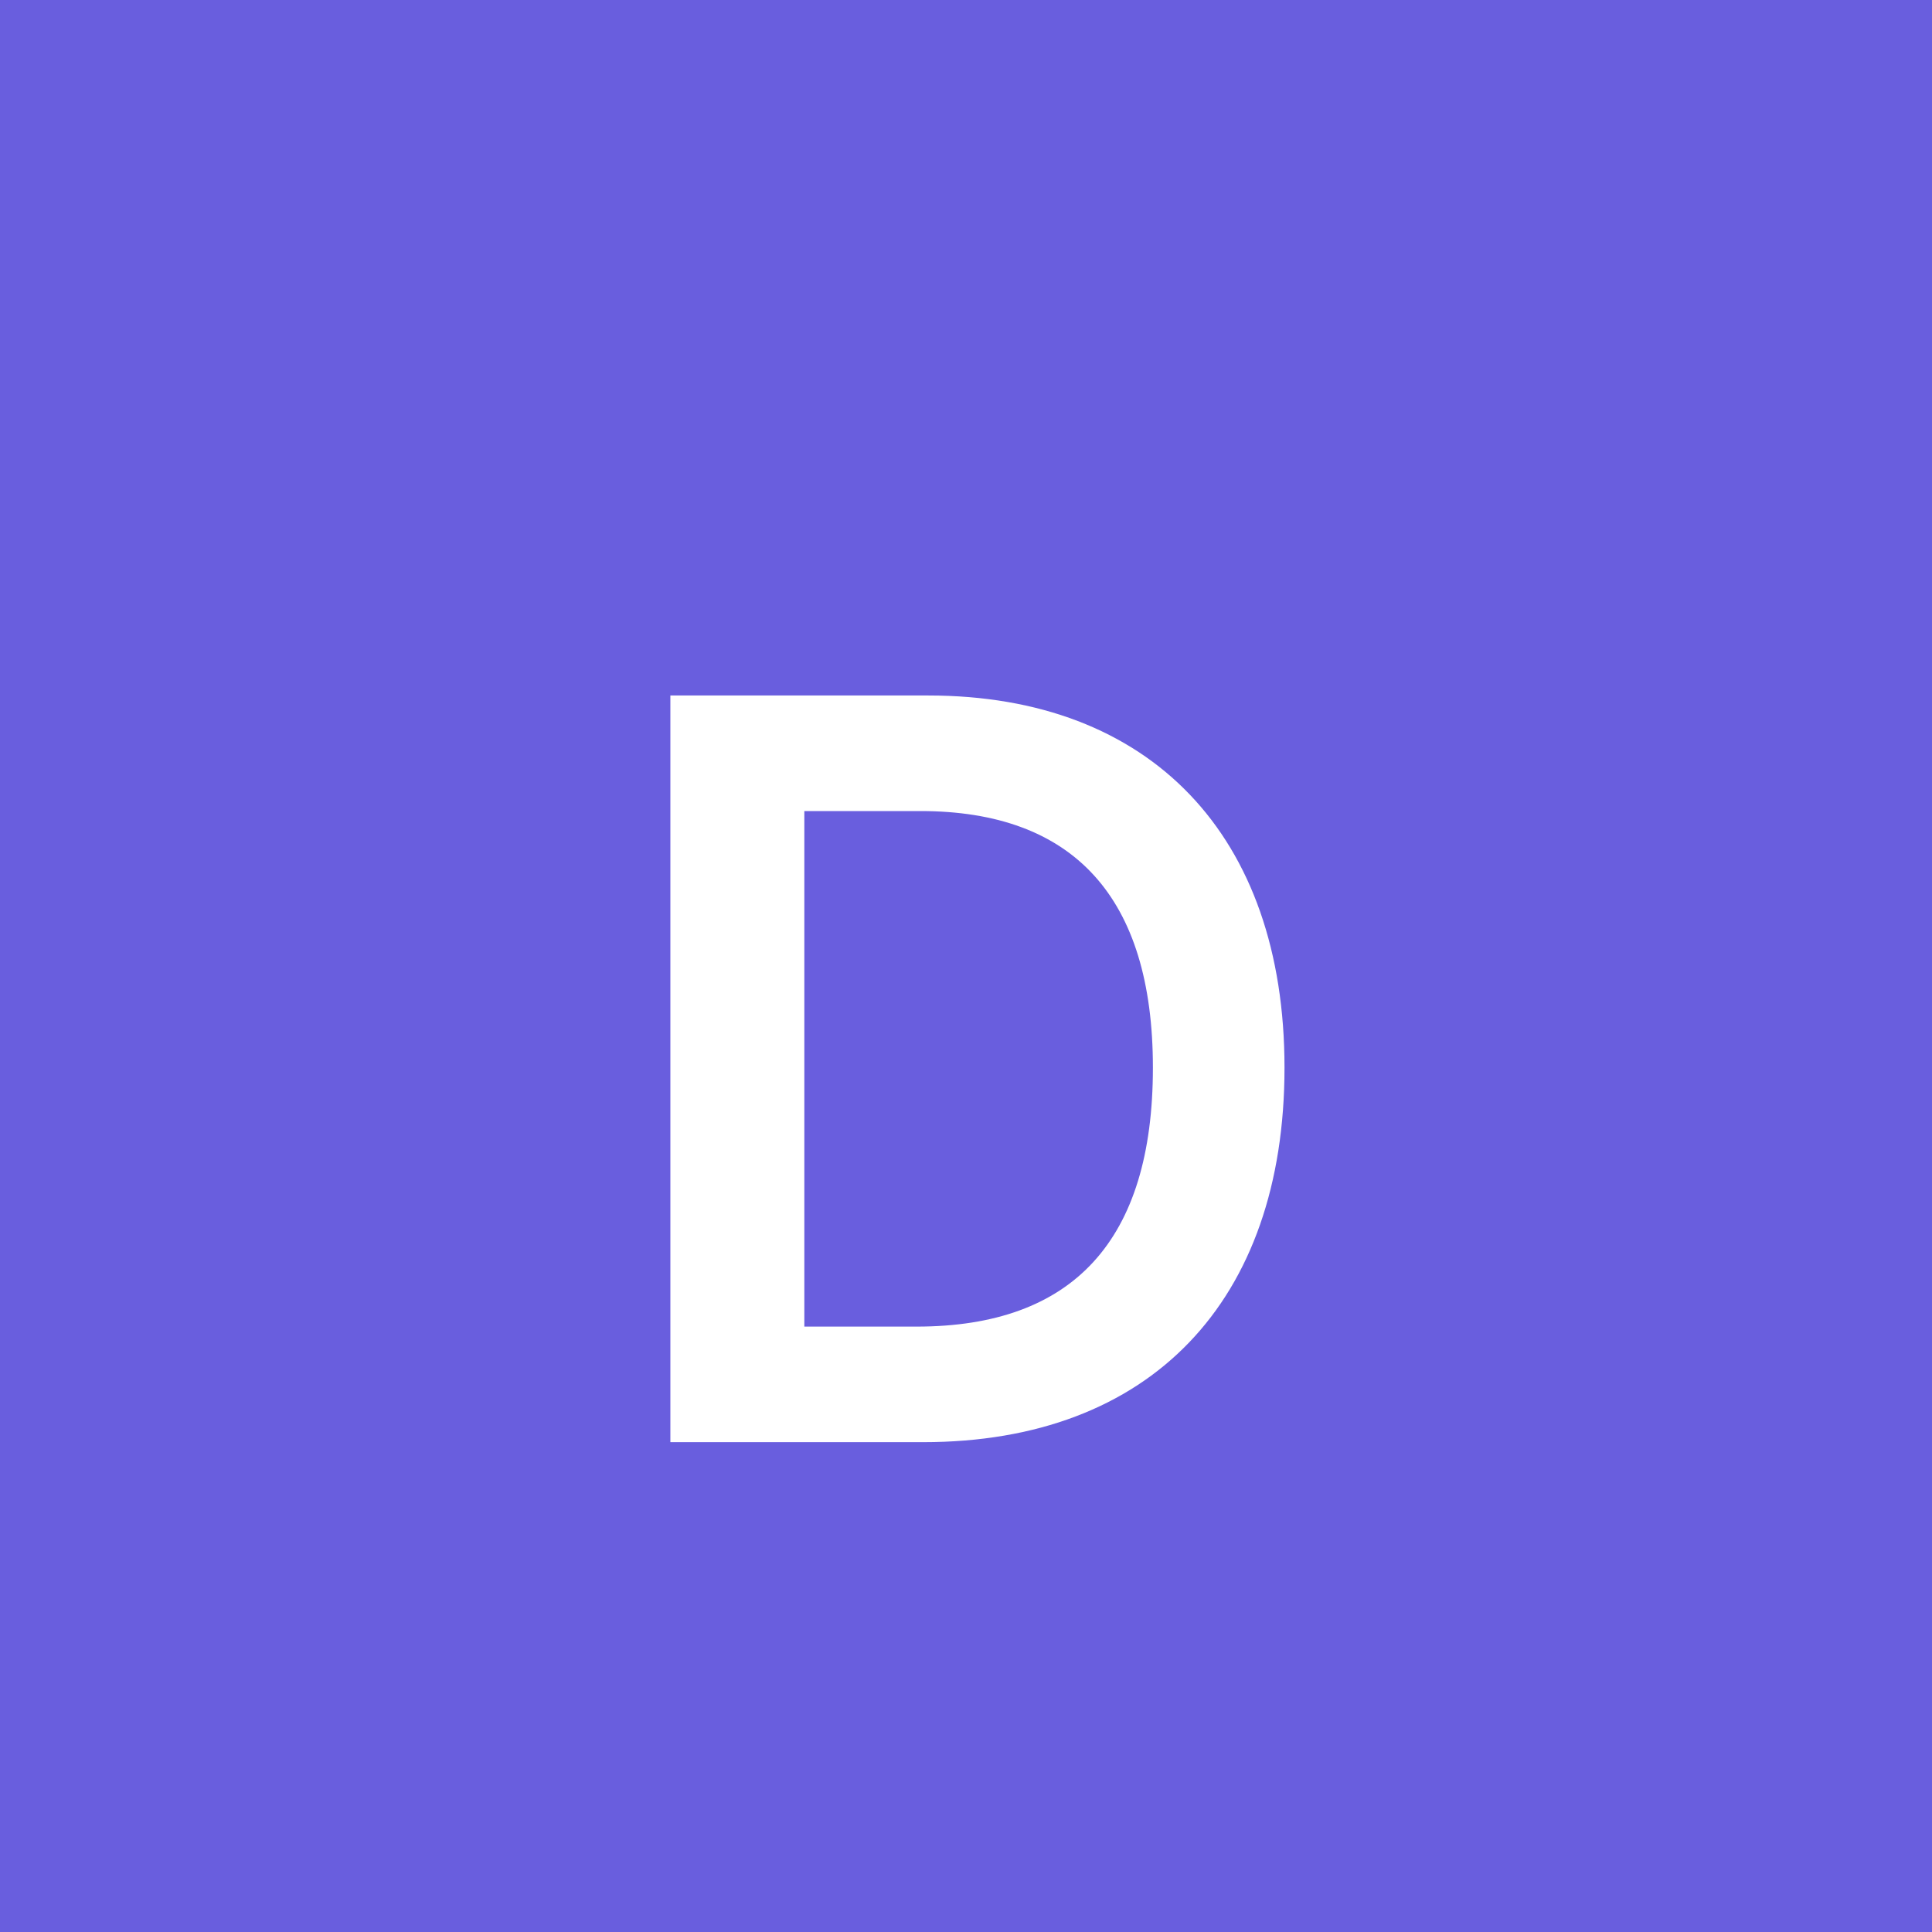
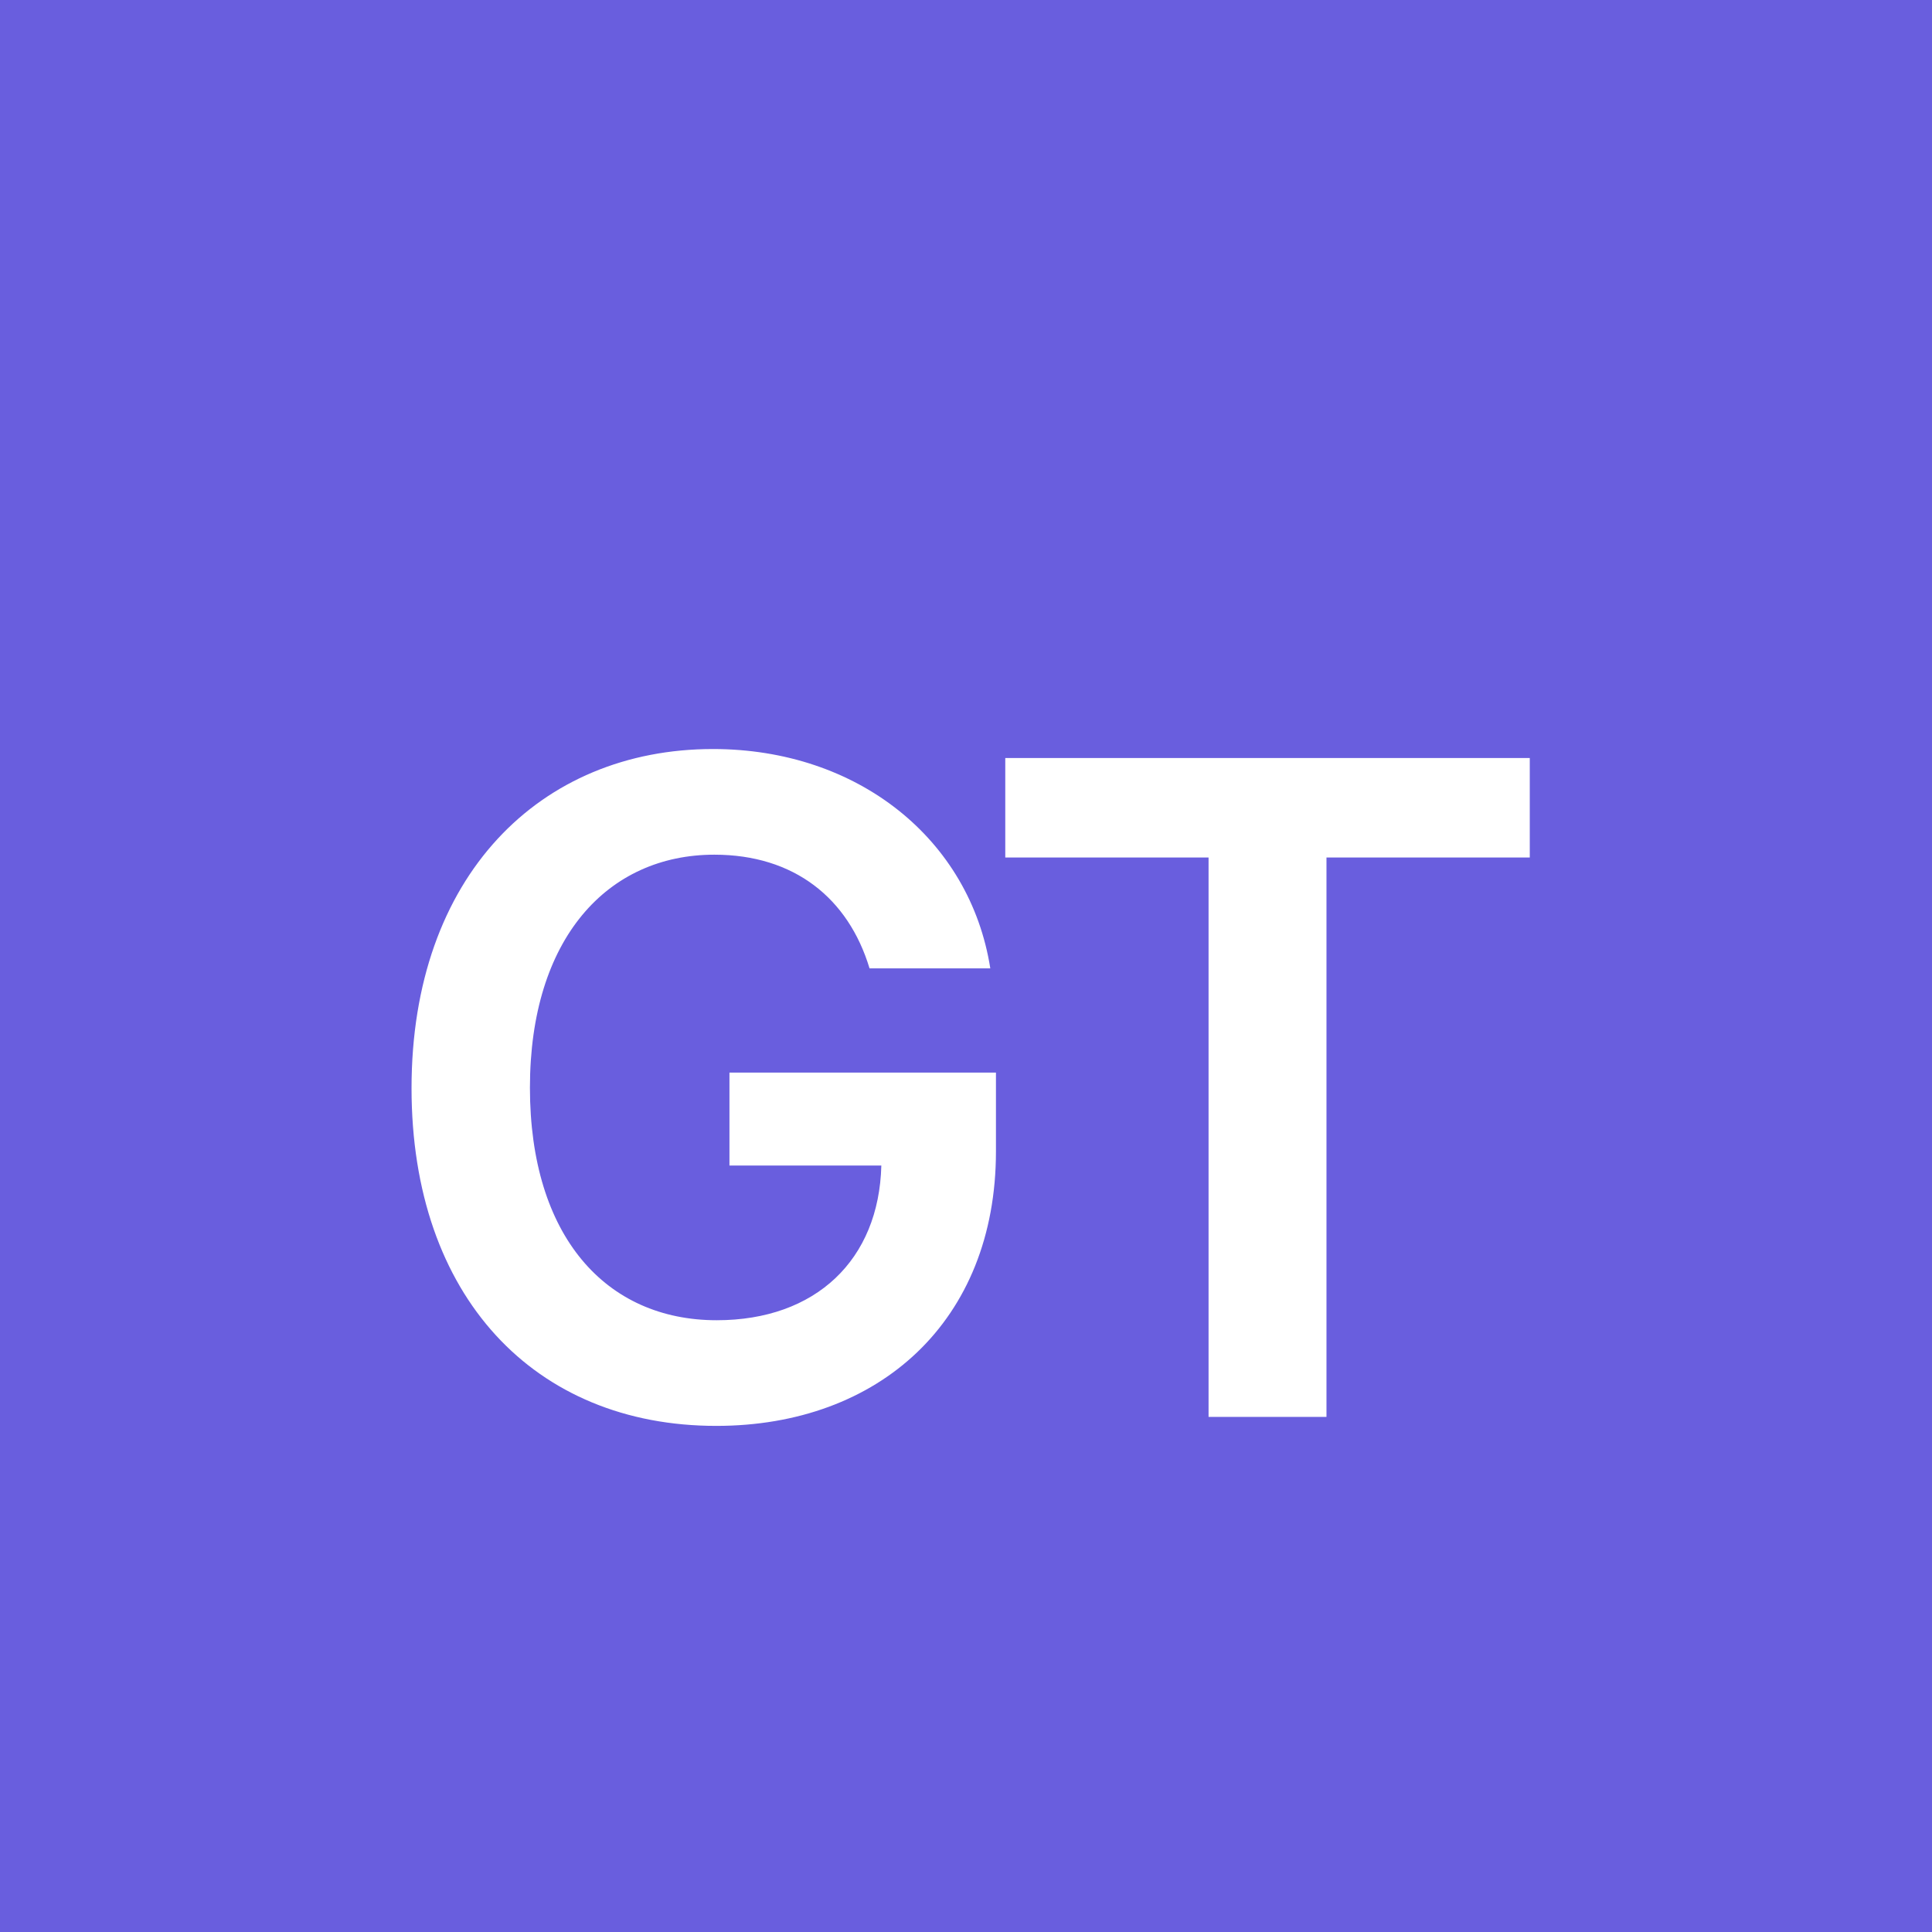
<svg xmlns="http://www.w3.org/2000/svg" viewBox="0 0 64 64">
  <rect width="64" height="64" fill="#695EDE" />
-   <text x="50%" y="55%" text-anchor="middle" dominant-baseline="middle" font-family="Inter, system-ui, sans-serif" font-size="34" font-weight="600" letter-spacing="-2" fill="#ffffff">D</text>
+   <text x="50%" y="56%" text-anchor="middle" dominant-baseline="middle" font-family="Inter, system-ui, sans-serif" font-size="30" font-weight="600" letter-spacing="-1.6" fill="#ffffff">GT</text>
</svg>
